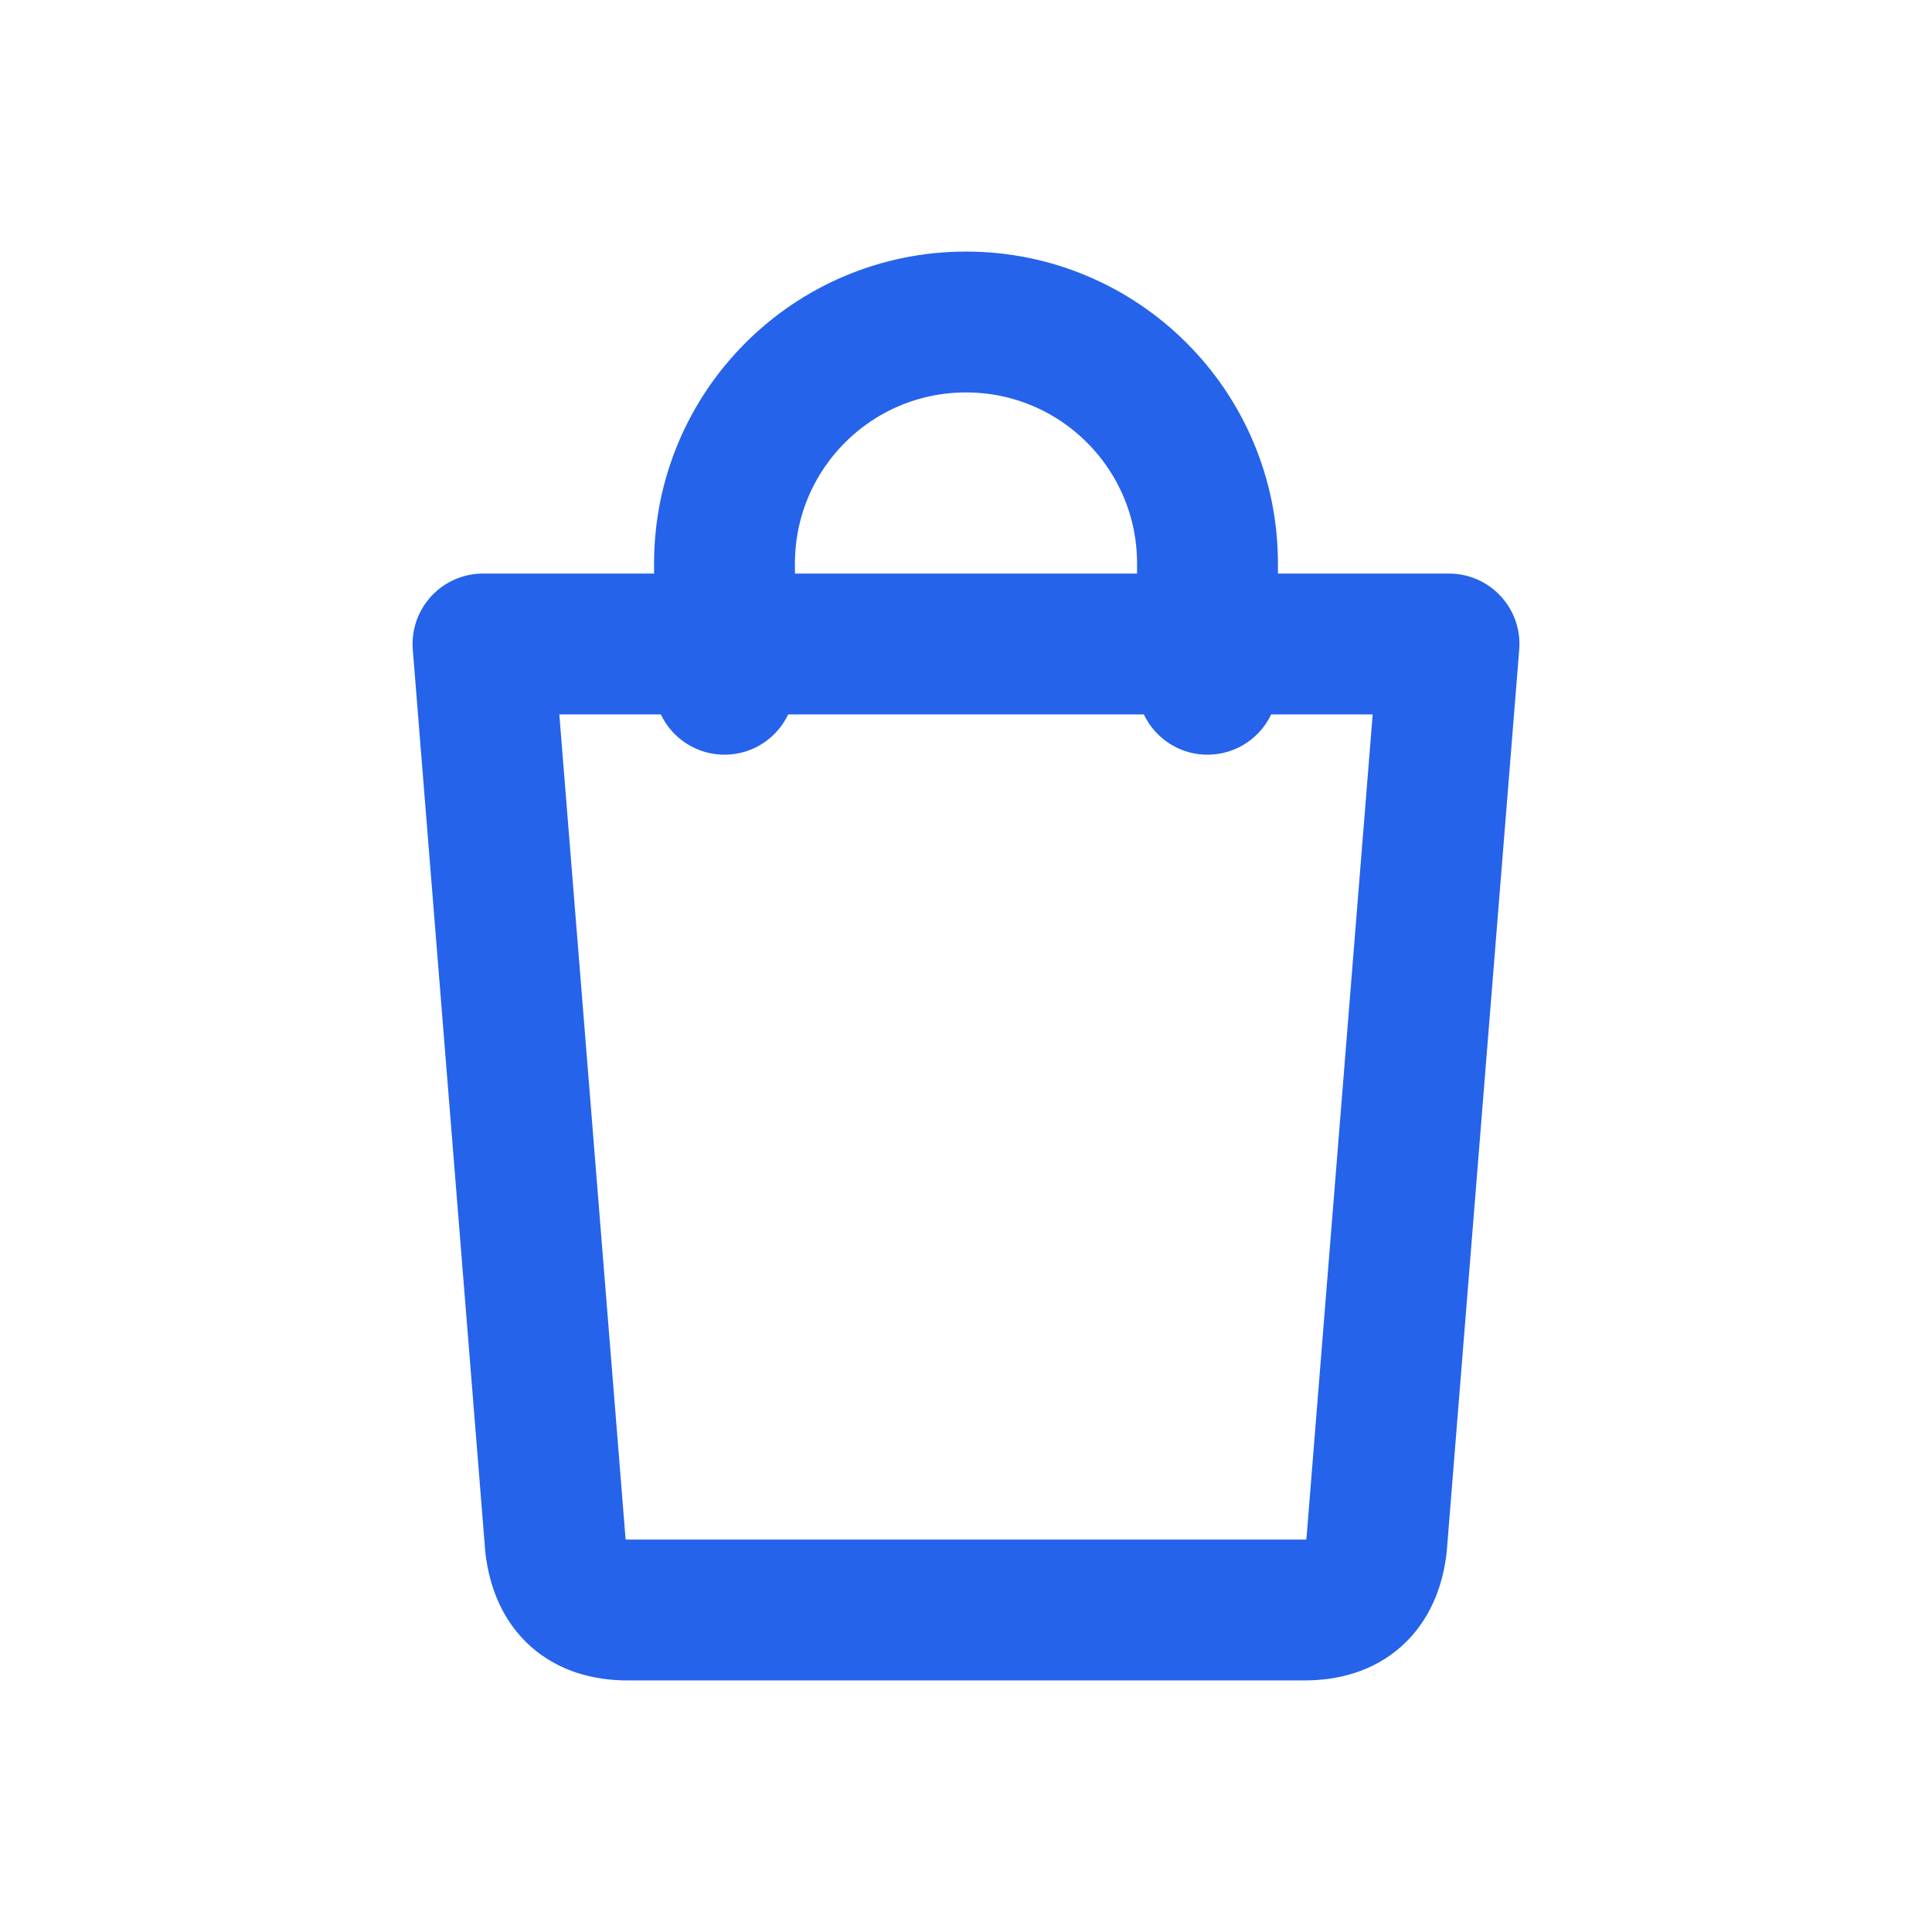
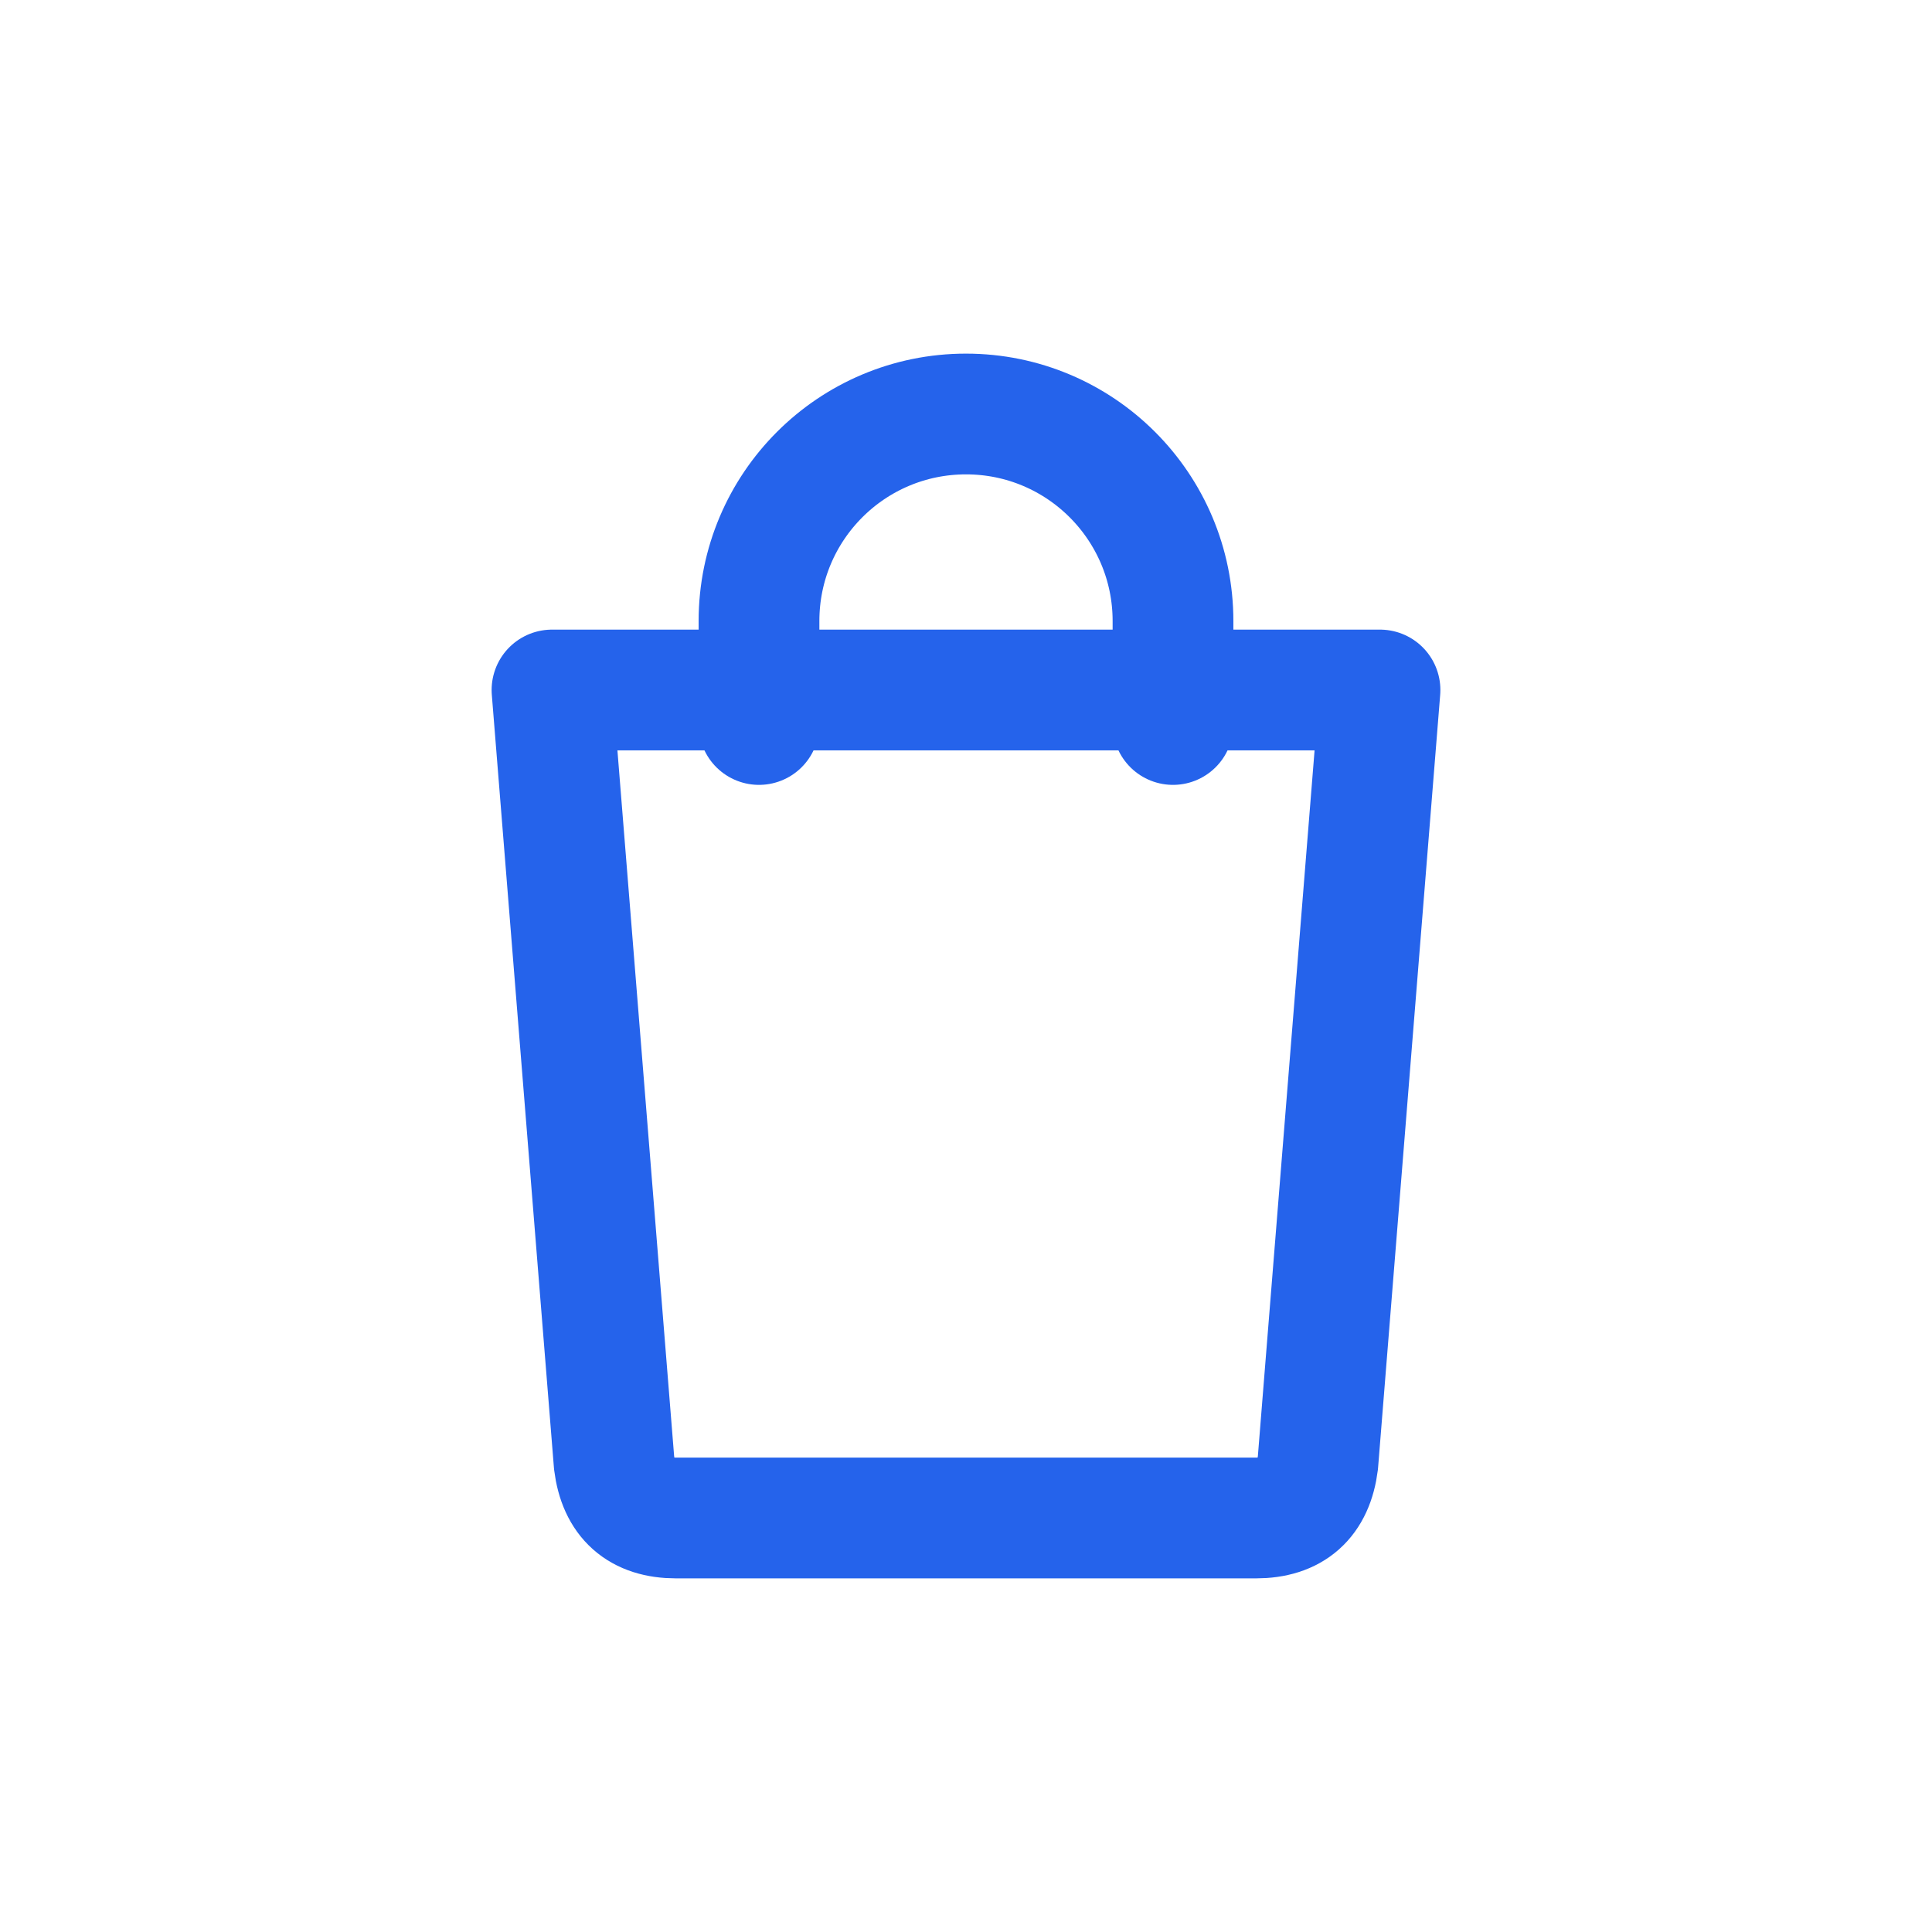
- <svg xmlns="http://www.w3.org/2000/svg" viewBox="0 0 24 24" fill="none" stroke="#2563eb" stroke-width="1.75" stroke-linecap="round" stroke-linejoin="round">
+ <svg xmlns="http://www.w3.org/2000/svg" viewBox="-2 -2 28 28" fill="none" stroke="#2563eb" stroke-width="1.75" stroke-linecap="round" stroke-linejoin="round">
  <path d="M6 8 H18 L17.1 19.2 Q17 20 16.2 20 H7.8 Q7 20 6.9 19.2 Z" />
  <path d="M9 8.5 V7 A3 3 0 0 1 15 7 V8.5" />
</svg>
